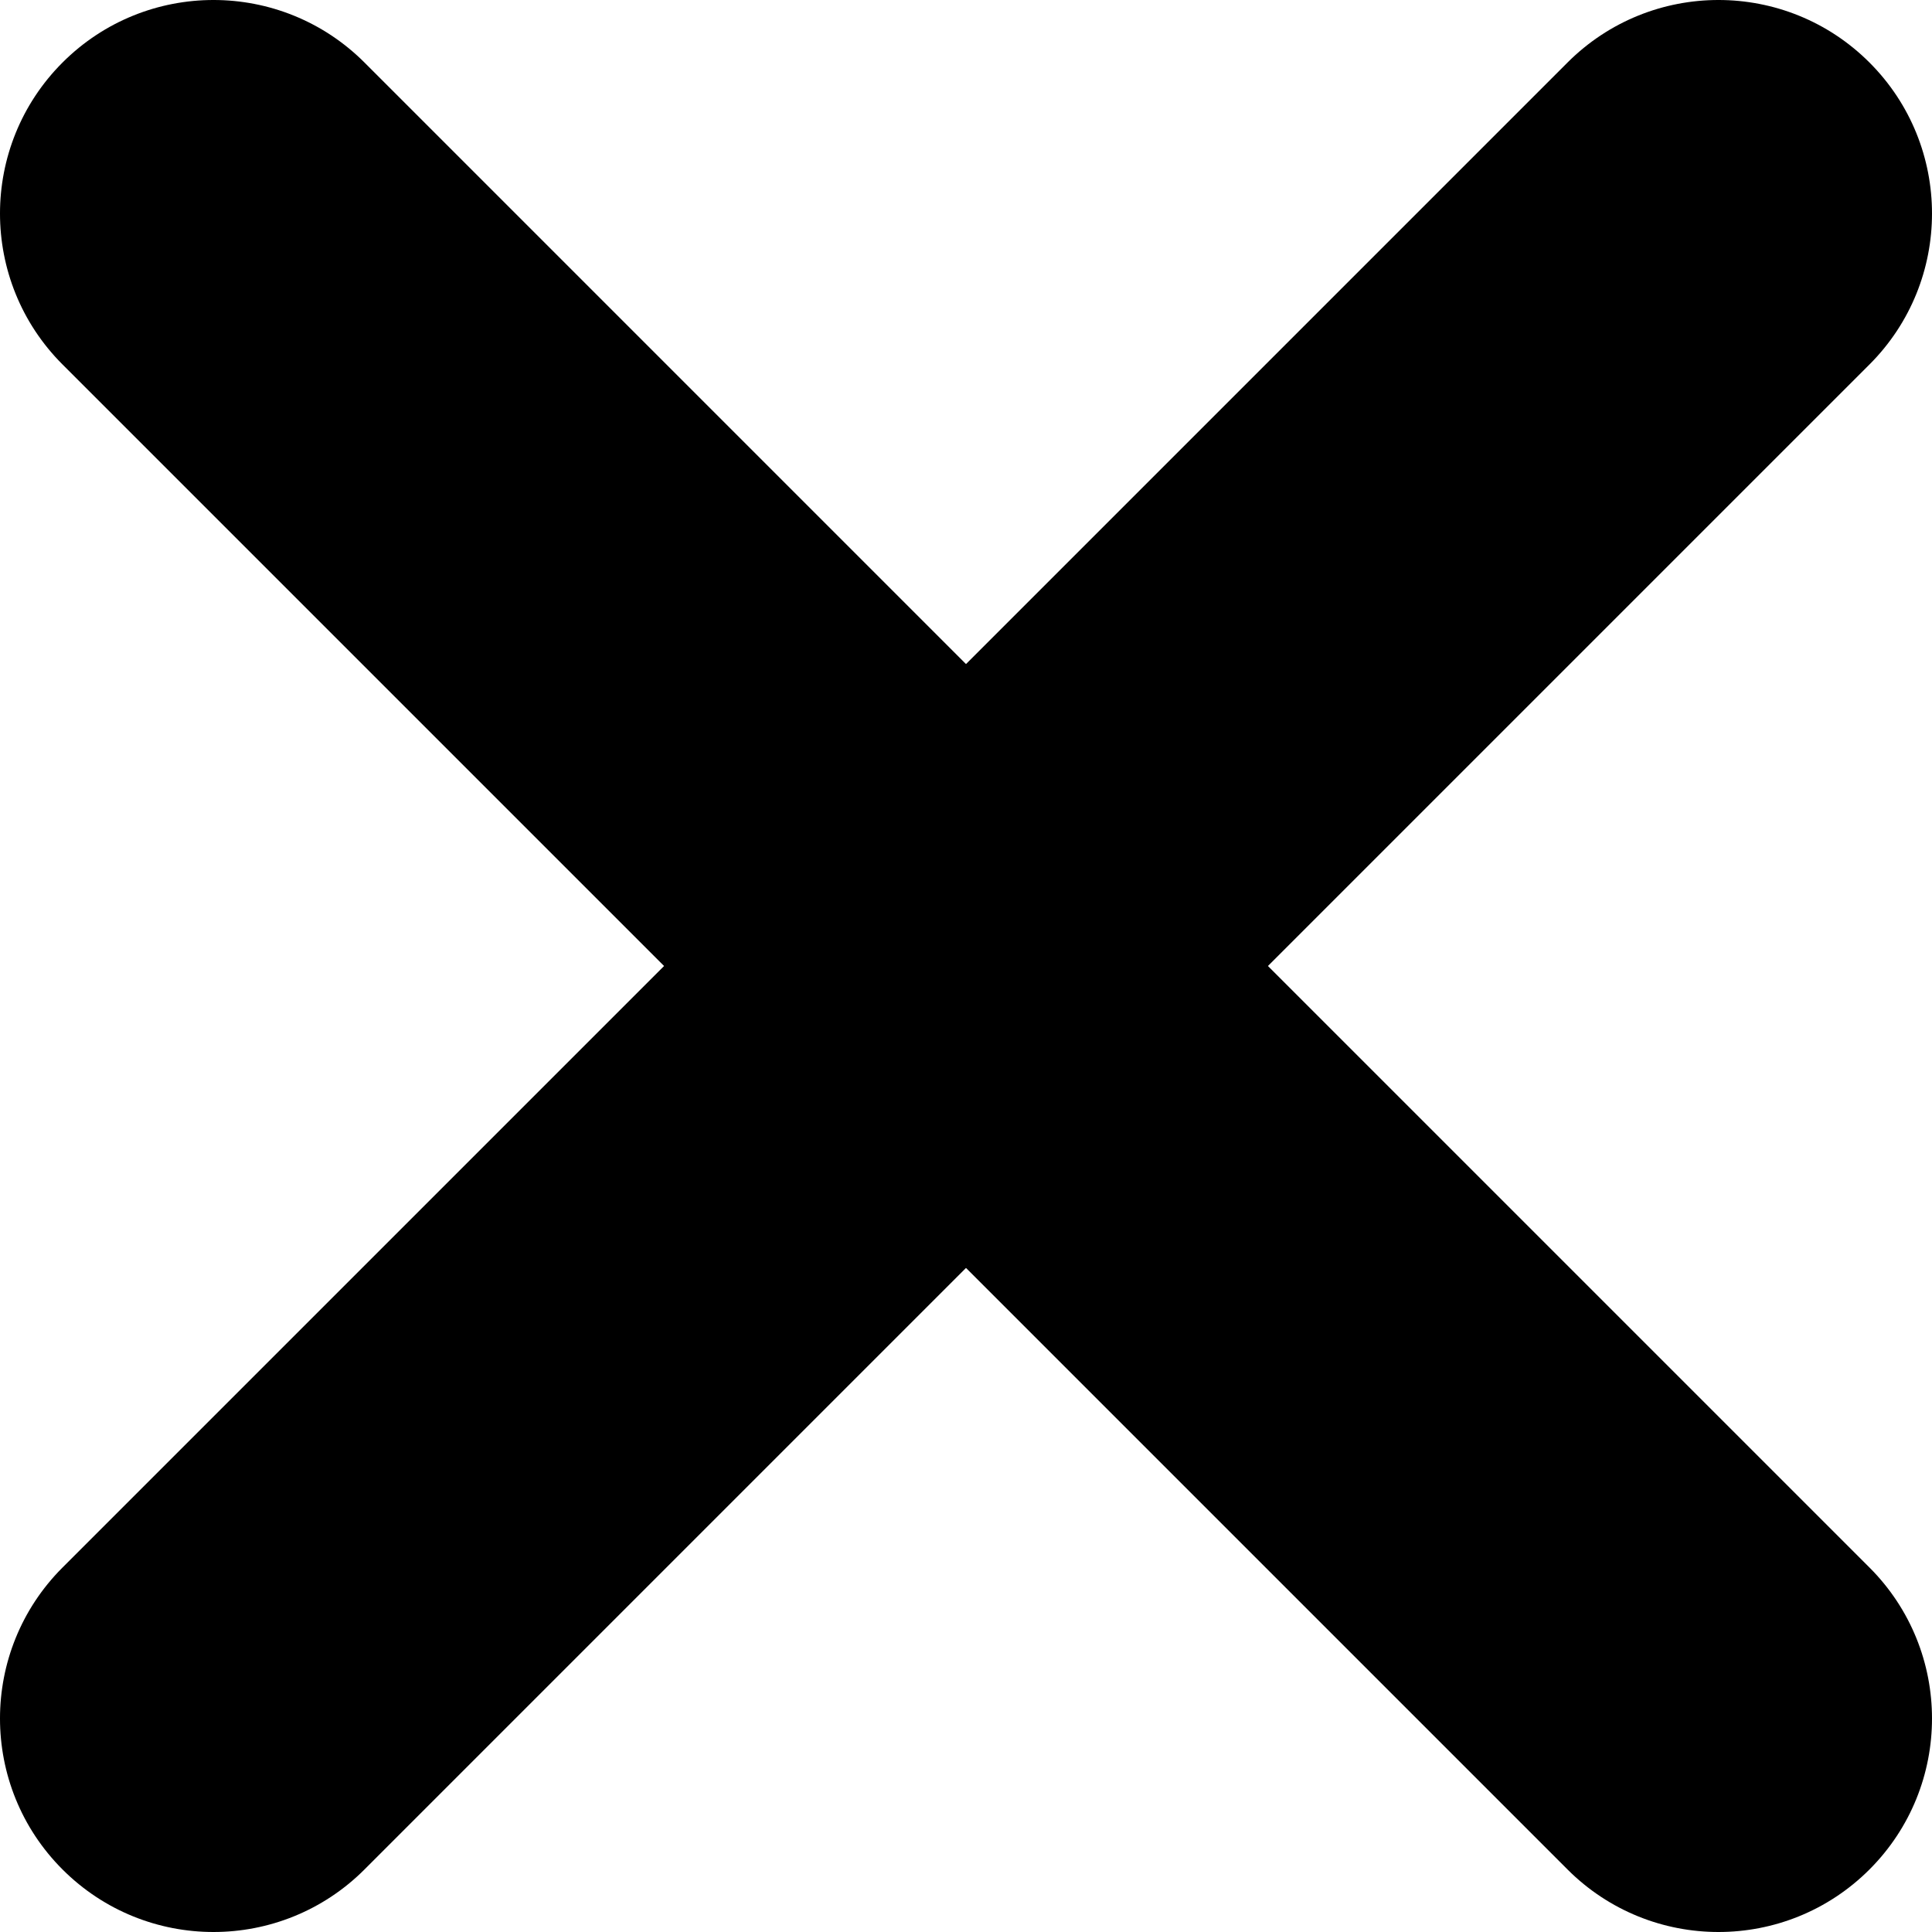
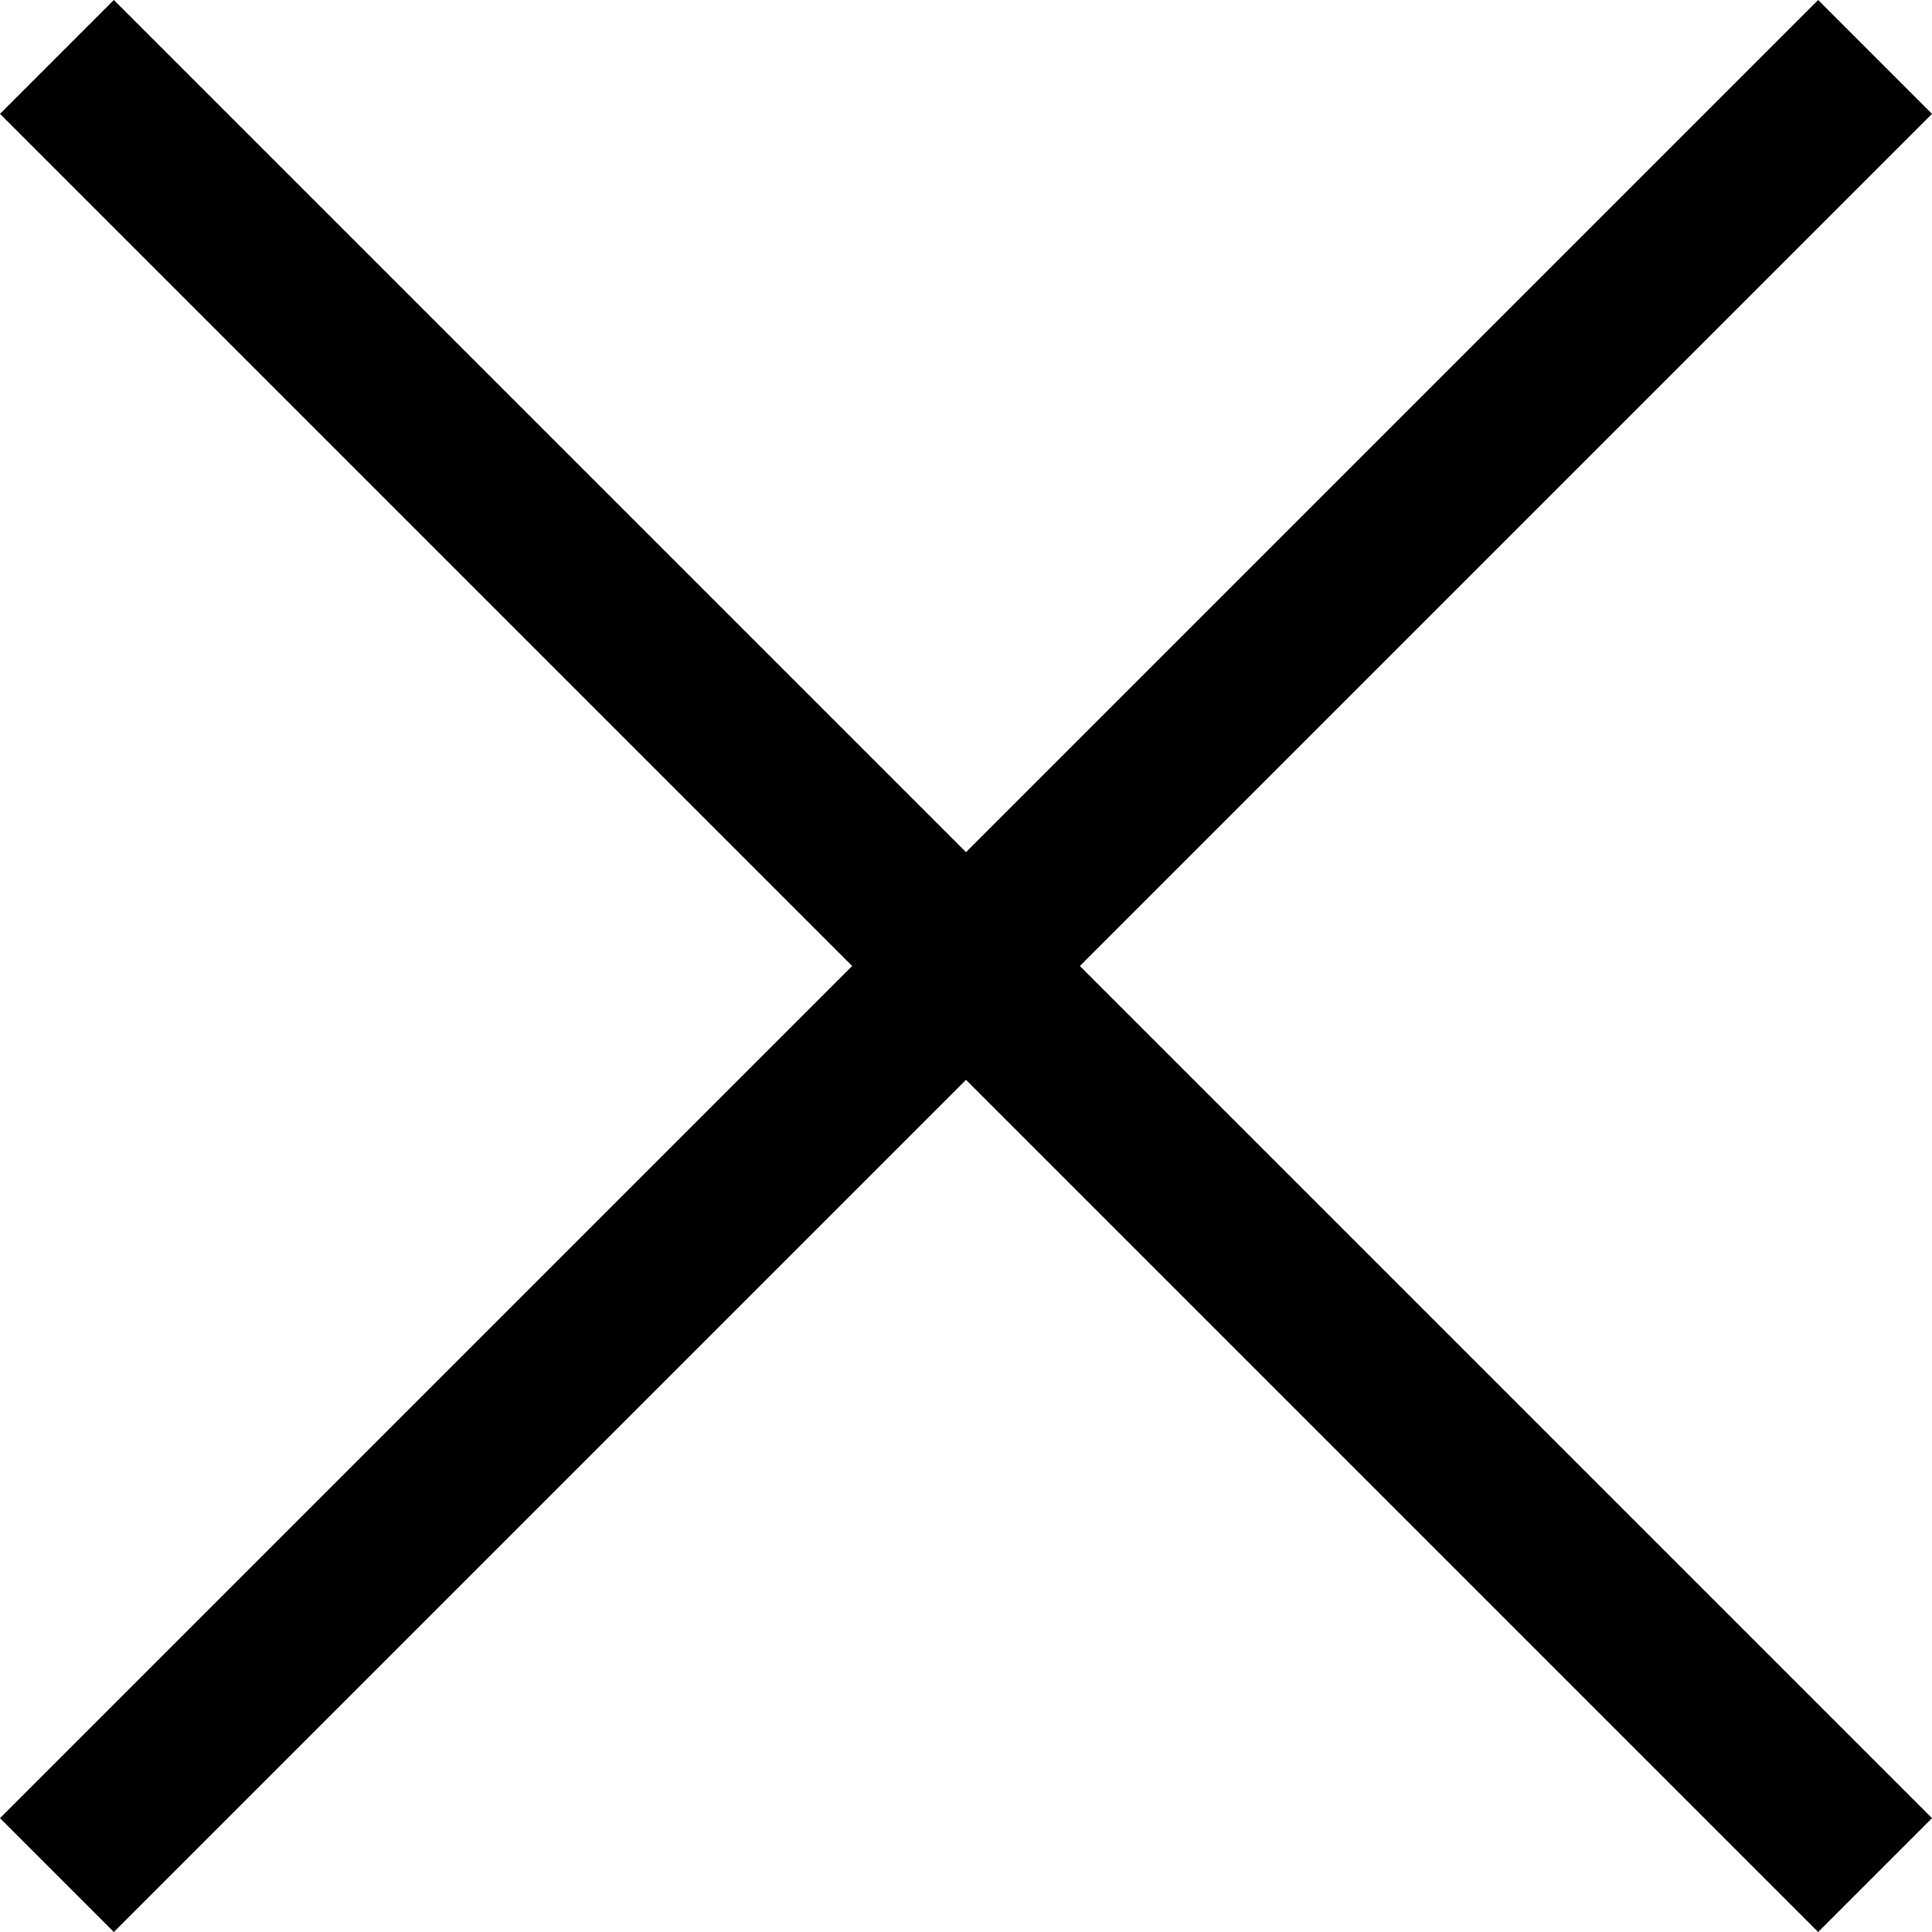
- <svg xmlns="http://www.w3.org/2000/svg" height="511.992pt" viewBox="0 0 511.992 511.992" width="511.992pt">
-   <path d="m415.402 495.422-159.406-159.41-159.406 159.41c-22.098 22.094-57.922 22.094-80.02 0-22.094-22.098-22.094-57.922 0-80.02l159.41-159.406-159.41-159.406c-22.094-22.098-22.094-57.922 0-80.02 22.098-22.094 57.922-22.094 80.02 0l159.406 159.41 159.406-159.41c22.098-22.094 57.922-22.094 80.02 0 22.094 22.098 22.094 57.922 0 80.02l-159.41 159.406 159.41 159.406c22.094 22.098 22.094 57.922 0 80.02-22.098 22.094-57.922 22.094-80.02 0zm0 0" />
+ <svg xmlns="http://www.w3.org/2000/svg" id="Capa_1" enable-background="new 0 0 413.348 413.348" height="512" viewBox="0 0 413.348 413.348" width="512">
+   <path d="m413.348 24.354-24.354-24.354-182.32 182.32-182.32-182.32-24.354 24.354 182.32 182.32-182.32 182.32 24.354 24.354 182.32-182.32 182.32 182.32 24.354-24.354-182.32-182.32z" />
</svg>
